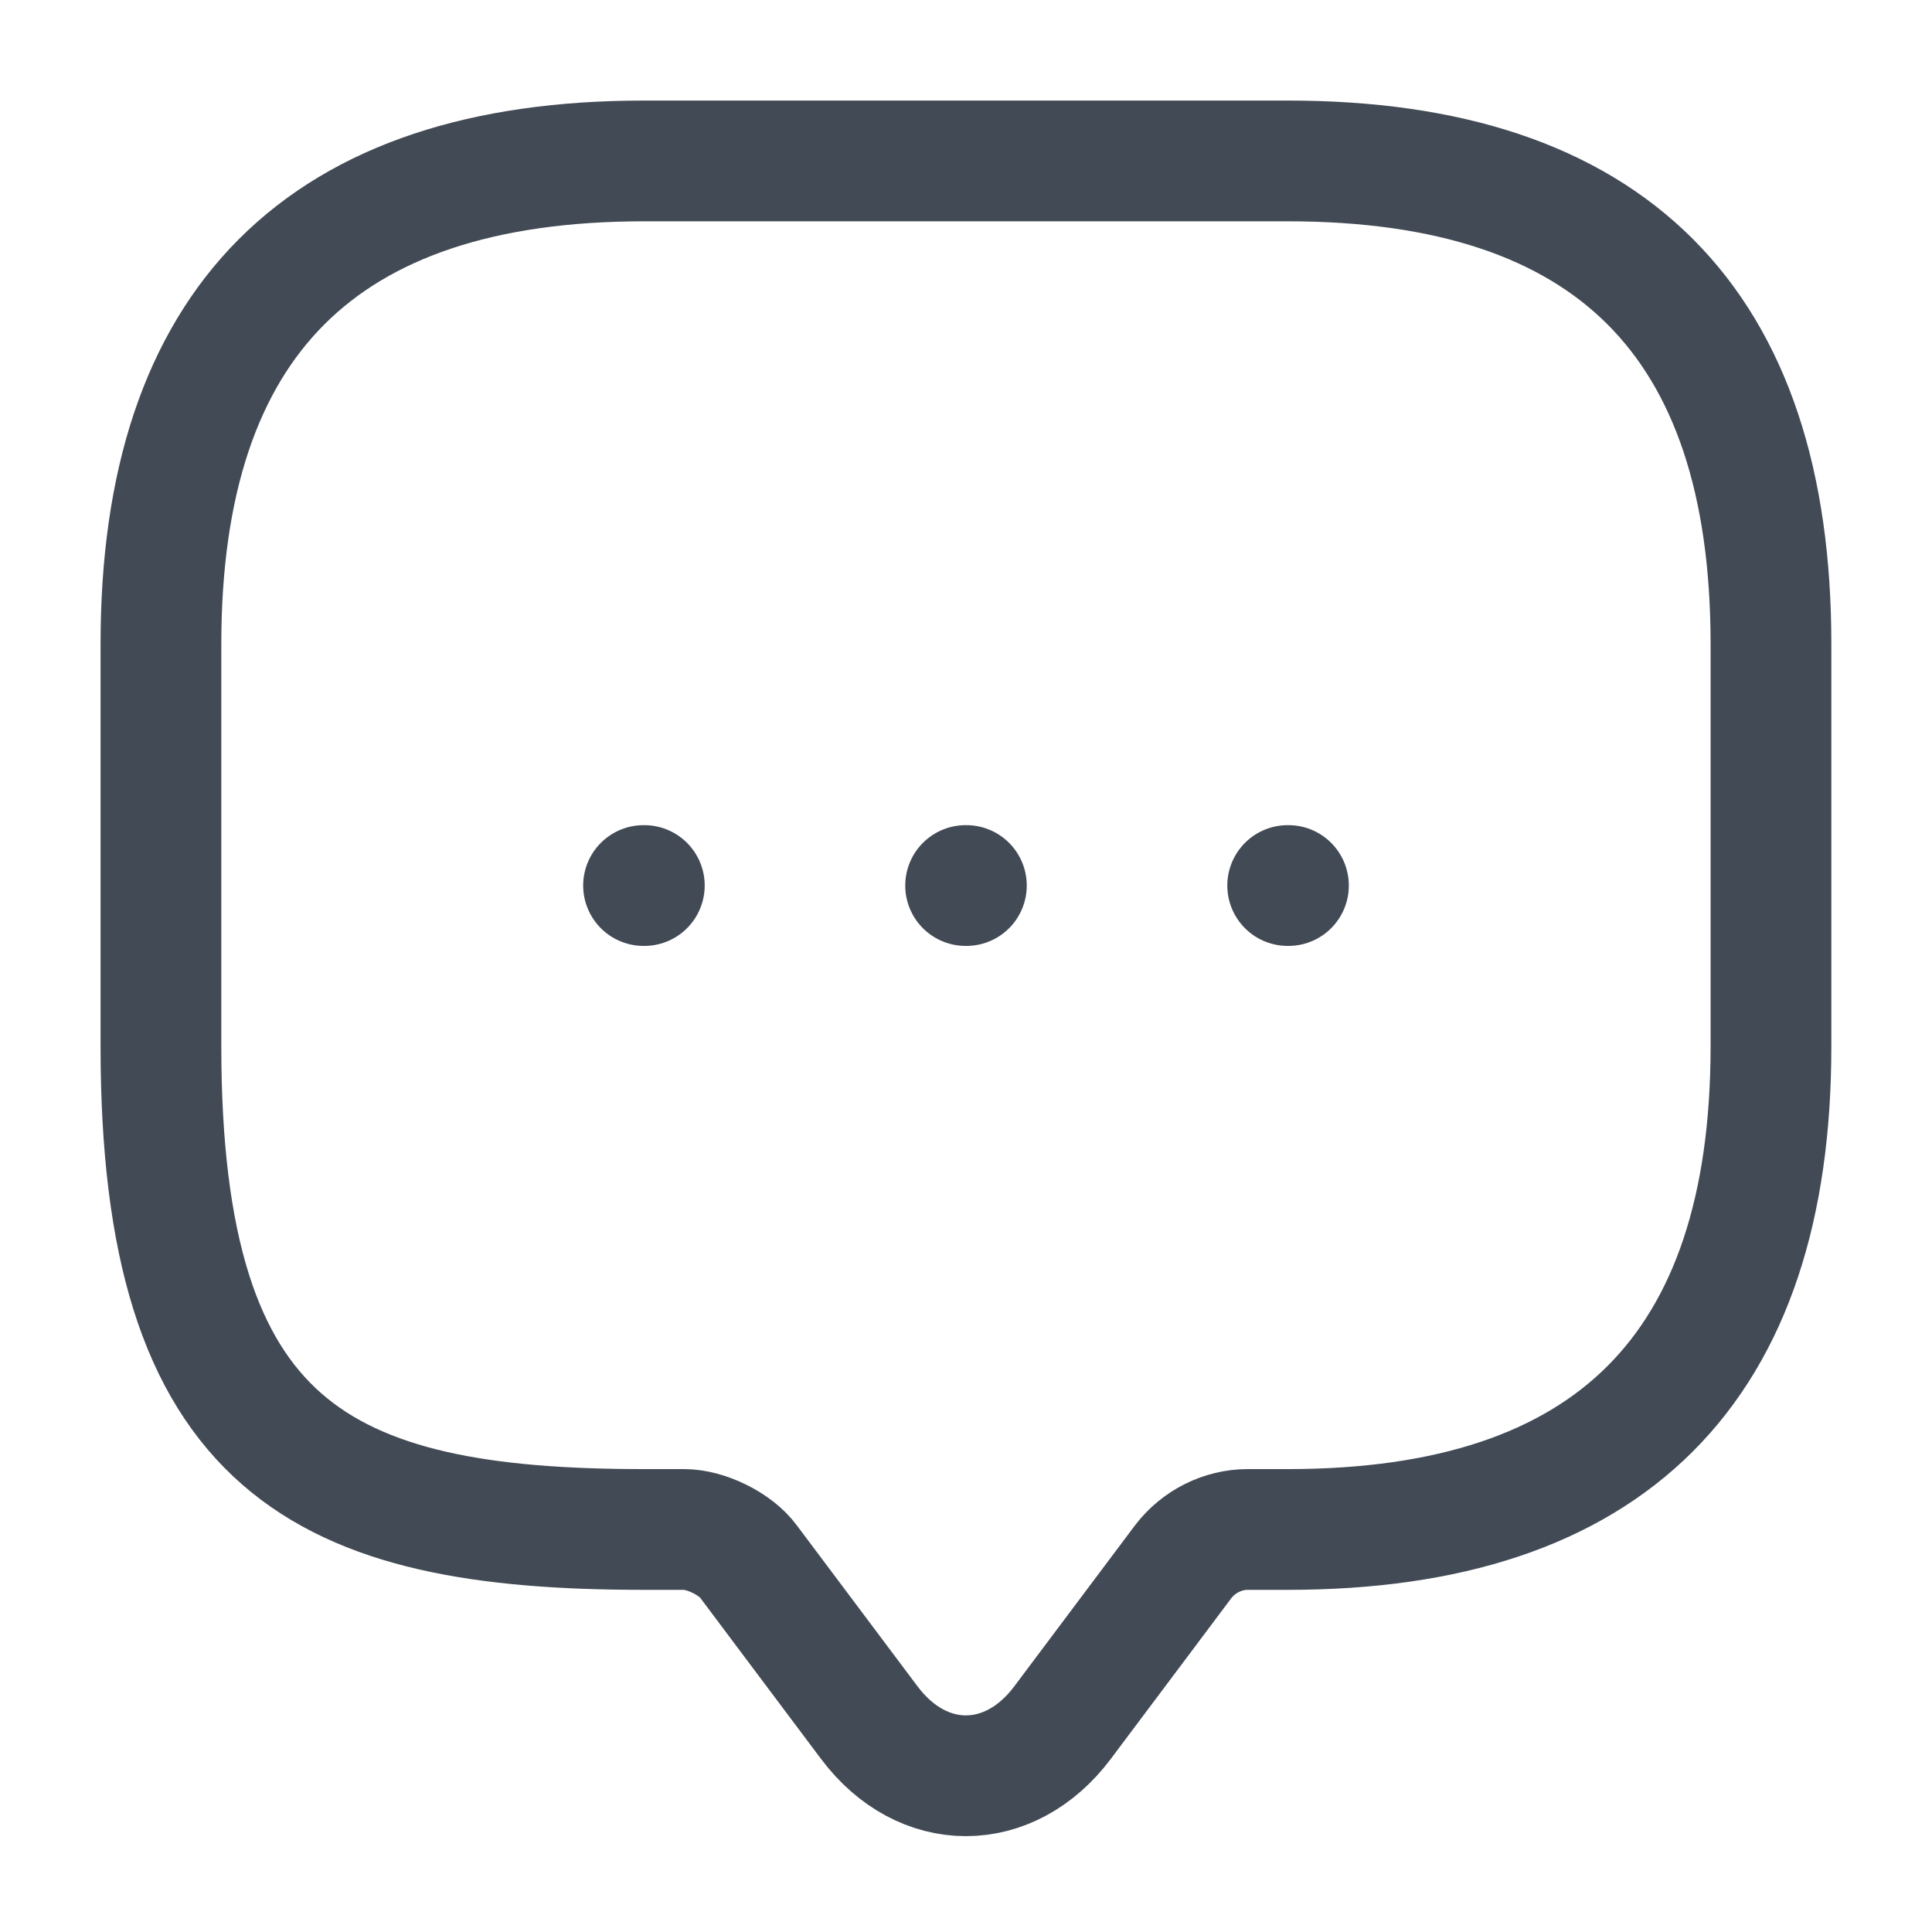
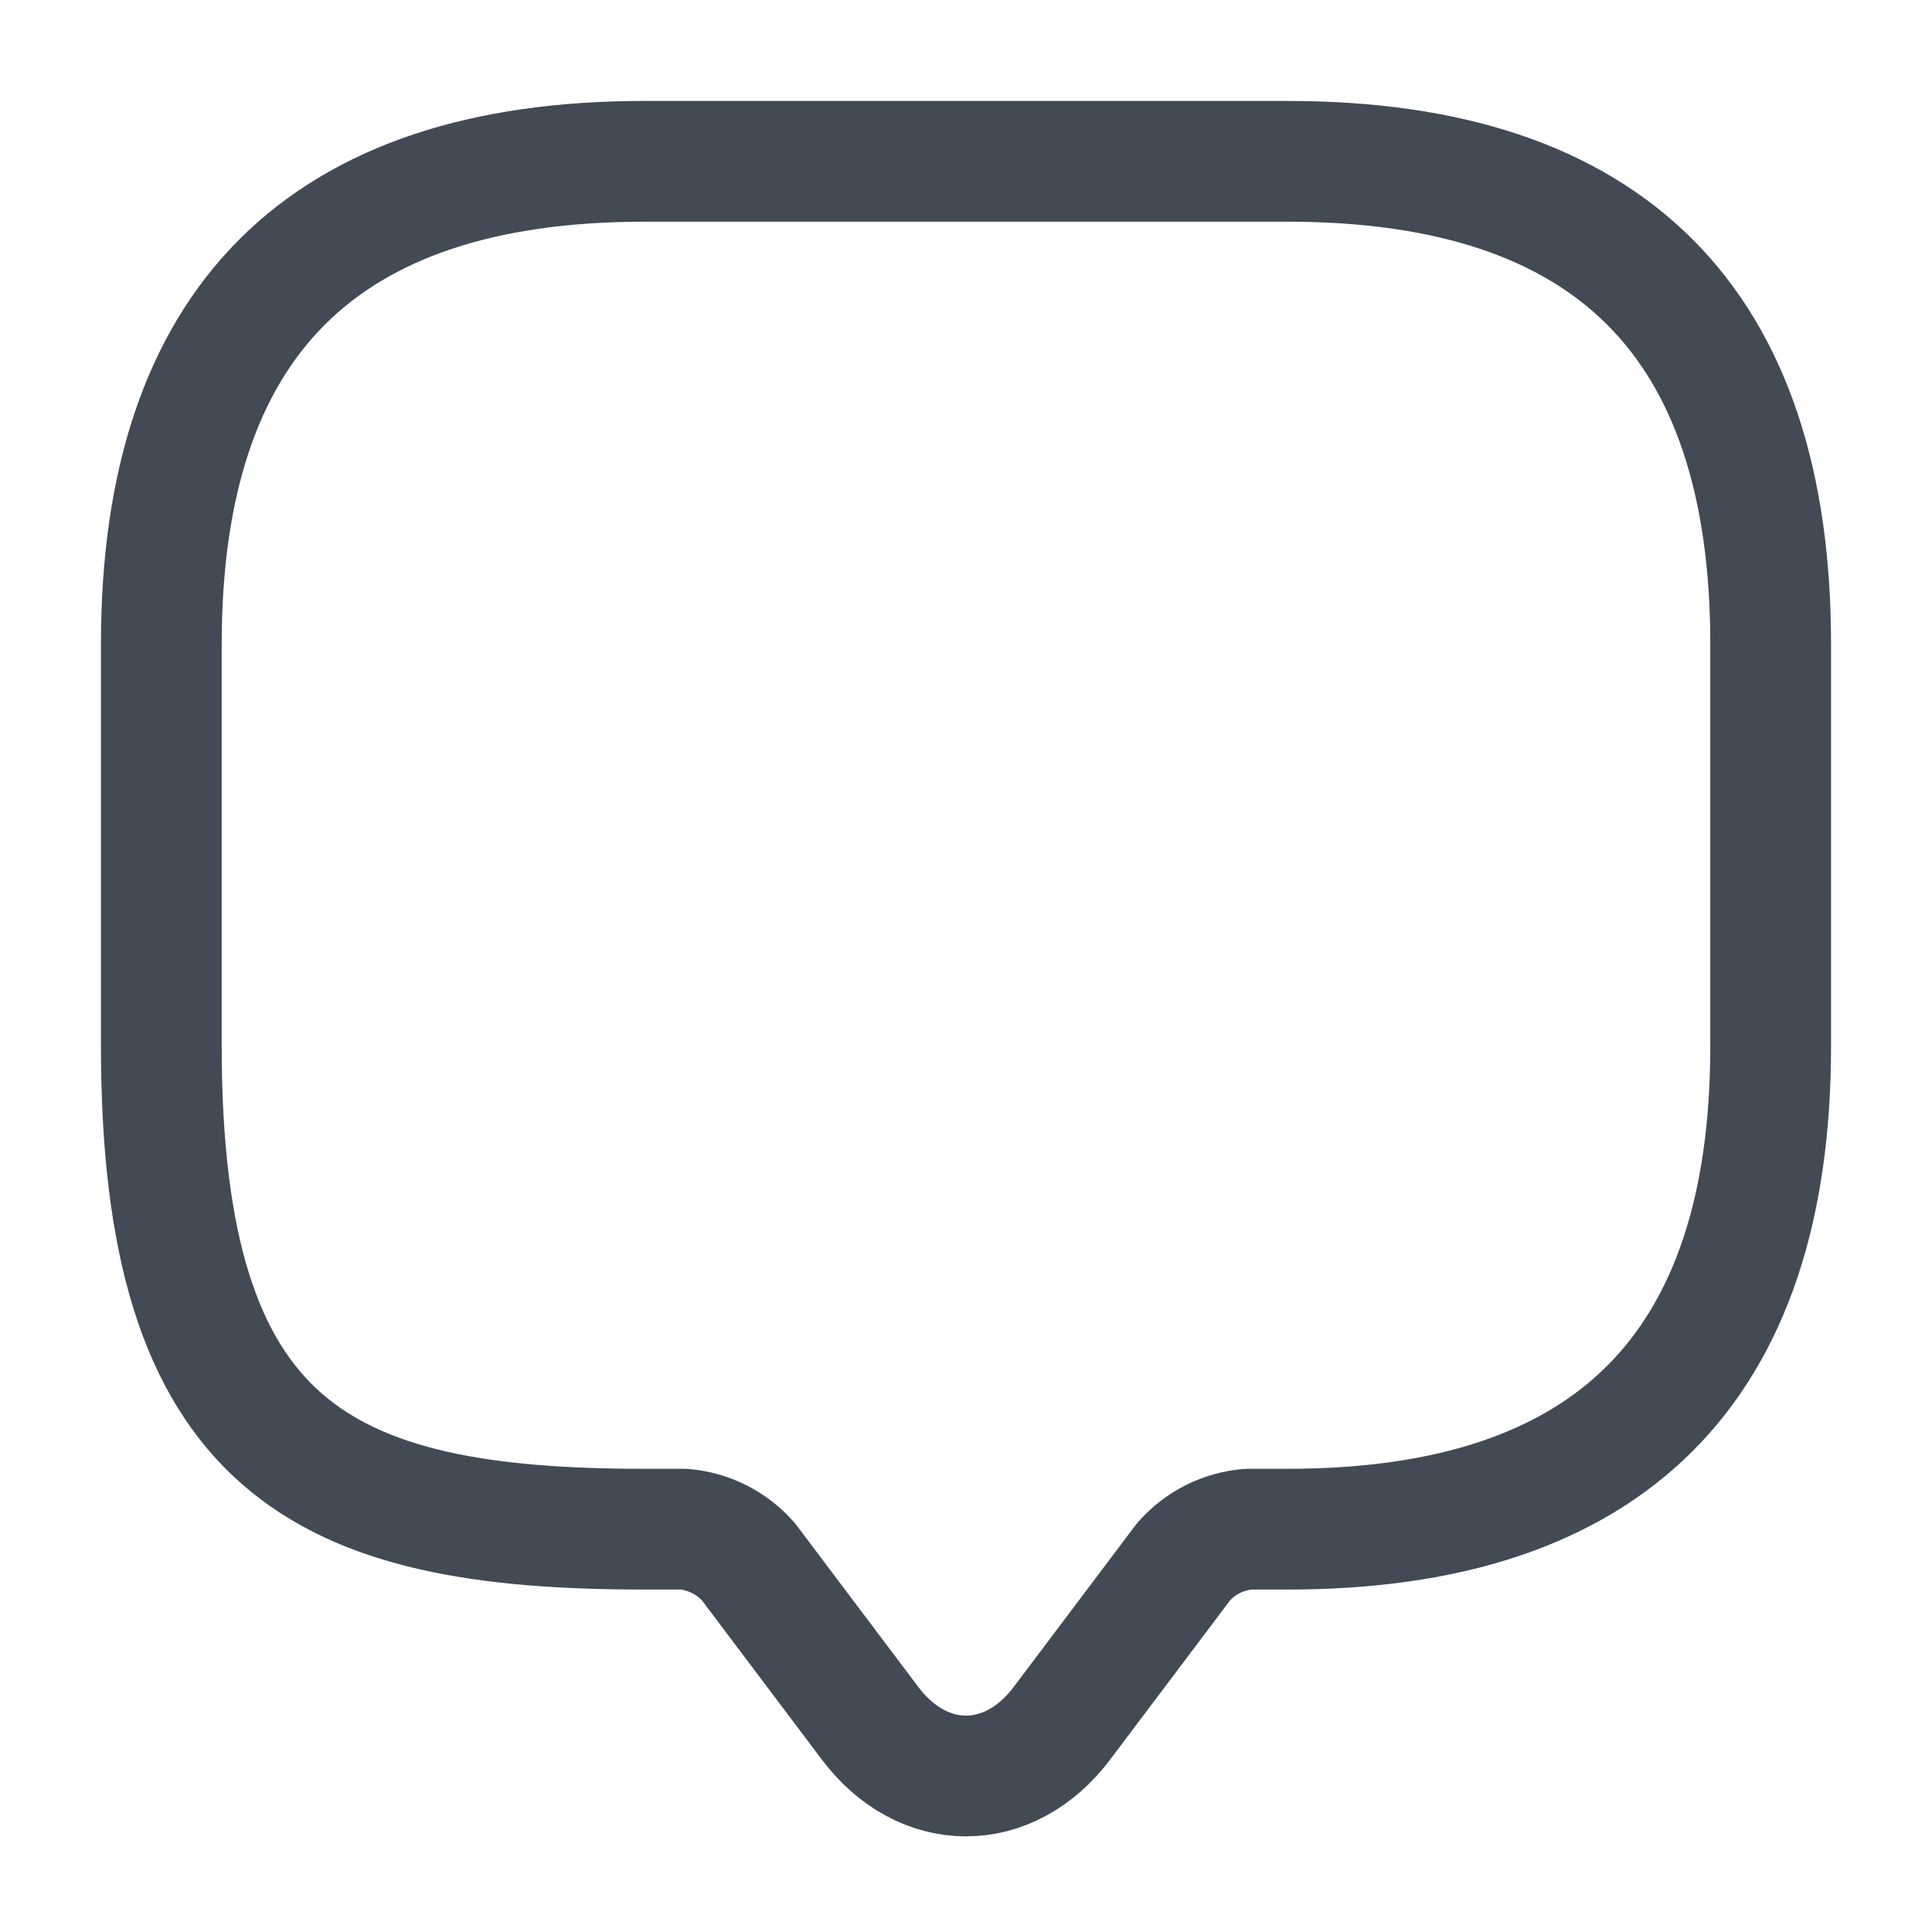
<svg xmlns="http://www.w3.org/2000/svg" width="20" height="20" viewBox="0 0 20 20" fill="none">
-   <path d="M7.083 15.833H6.666C3.333 15.833 1.666 14.999 1.666 10.833V6.666C1.666 3.333 3.333 1.666 6.666 1.666H13.333C16.666 1.666 18.333 3.333 18.333 6.666V10.833C18.333 14.166 16.666 15.833 13.333 15.833H12.916C12.658 15.833 12.408 15.958 12.249 16.166L10.999 17.833C10.449 18.566 9.549 18.566 8.999 17.833L7.749 16.166C7.616 15.983 7.308 15.833 7.083 15.833Z" stroke="#424A55" stroke-width="1.25" stroke-miterlimit="10" stroke-linecap="round" stroke-linejoin="round" />
-   <path d="M13.33 9.167H13.338" stroke="#424A55" stroke-width="1.25" stroke-linecap="round" stroke-linejoin="round" />
-   <path d="M9.996 9.167H10.004" stroke="#424A55" stroke-width="1.25" stroke-linecap="round" stroke-linejoin="round" />
-   <path d="M6.662 9.167H6.67" stroke="#424A55" stroke-width="1.25" stroke-linecap="round" stroke-linejoin="round" />
+   <path d="M7.08 15.83h-.41c-3.34 0-5-.83-5-5V6.67q0-5 5-5h6.66q5 0 5 5v4.16q0 5-5 5h-.41a1 1 0 0 0-.67.34L11 17.83c-.55.74-1.45.74-2 0l-1.25-1.66a1 1 0 0 0-.67-.34" stroke="#424A55" stroke-width="1.25" stroke-miterlimit="10" stroke-linecap="round" stroke-linejoin="round" />
+   <path d="M6.66 9.17" stroke="#424A55" stroke-width="1.25" stroke-linecap="round" stroke-linejoin="round" />
</svg>
